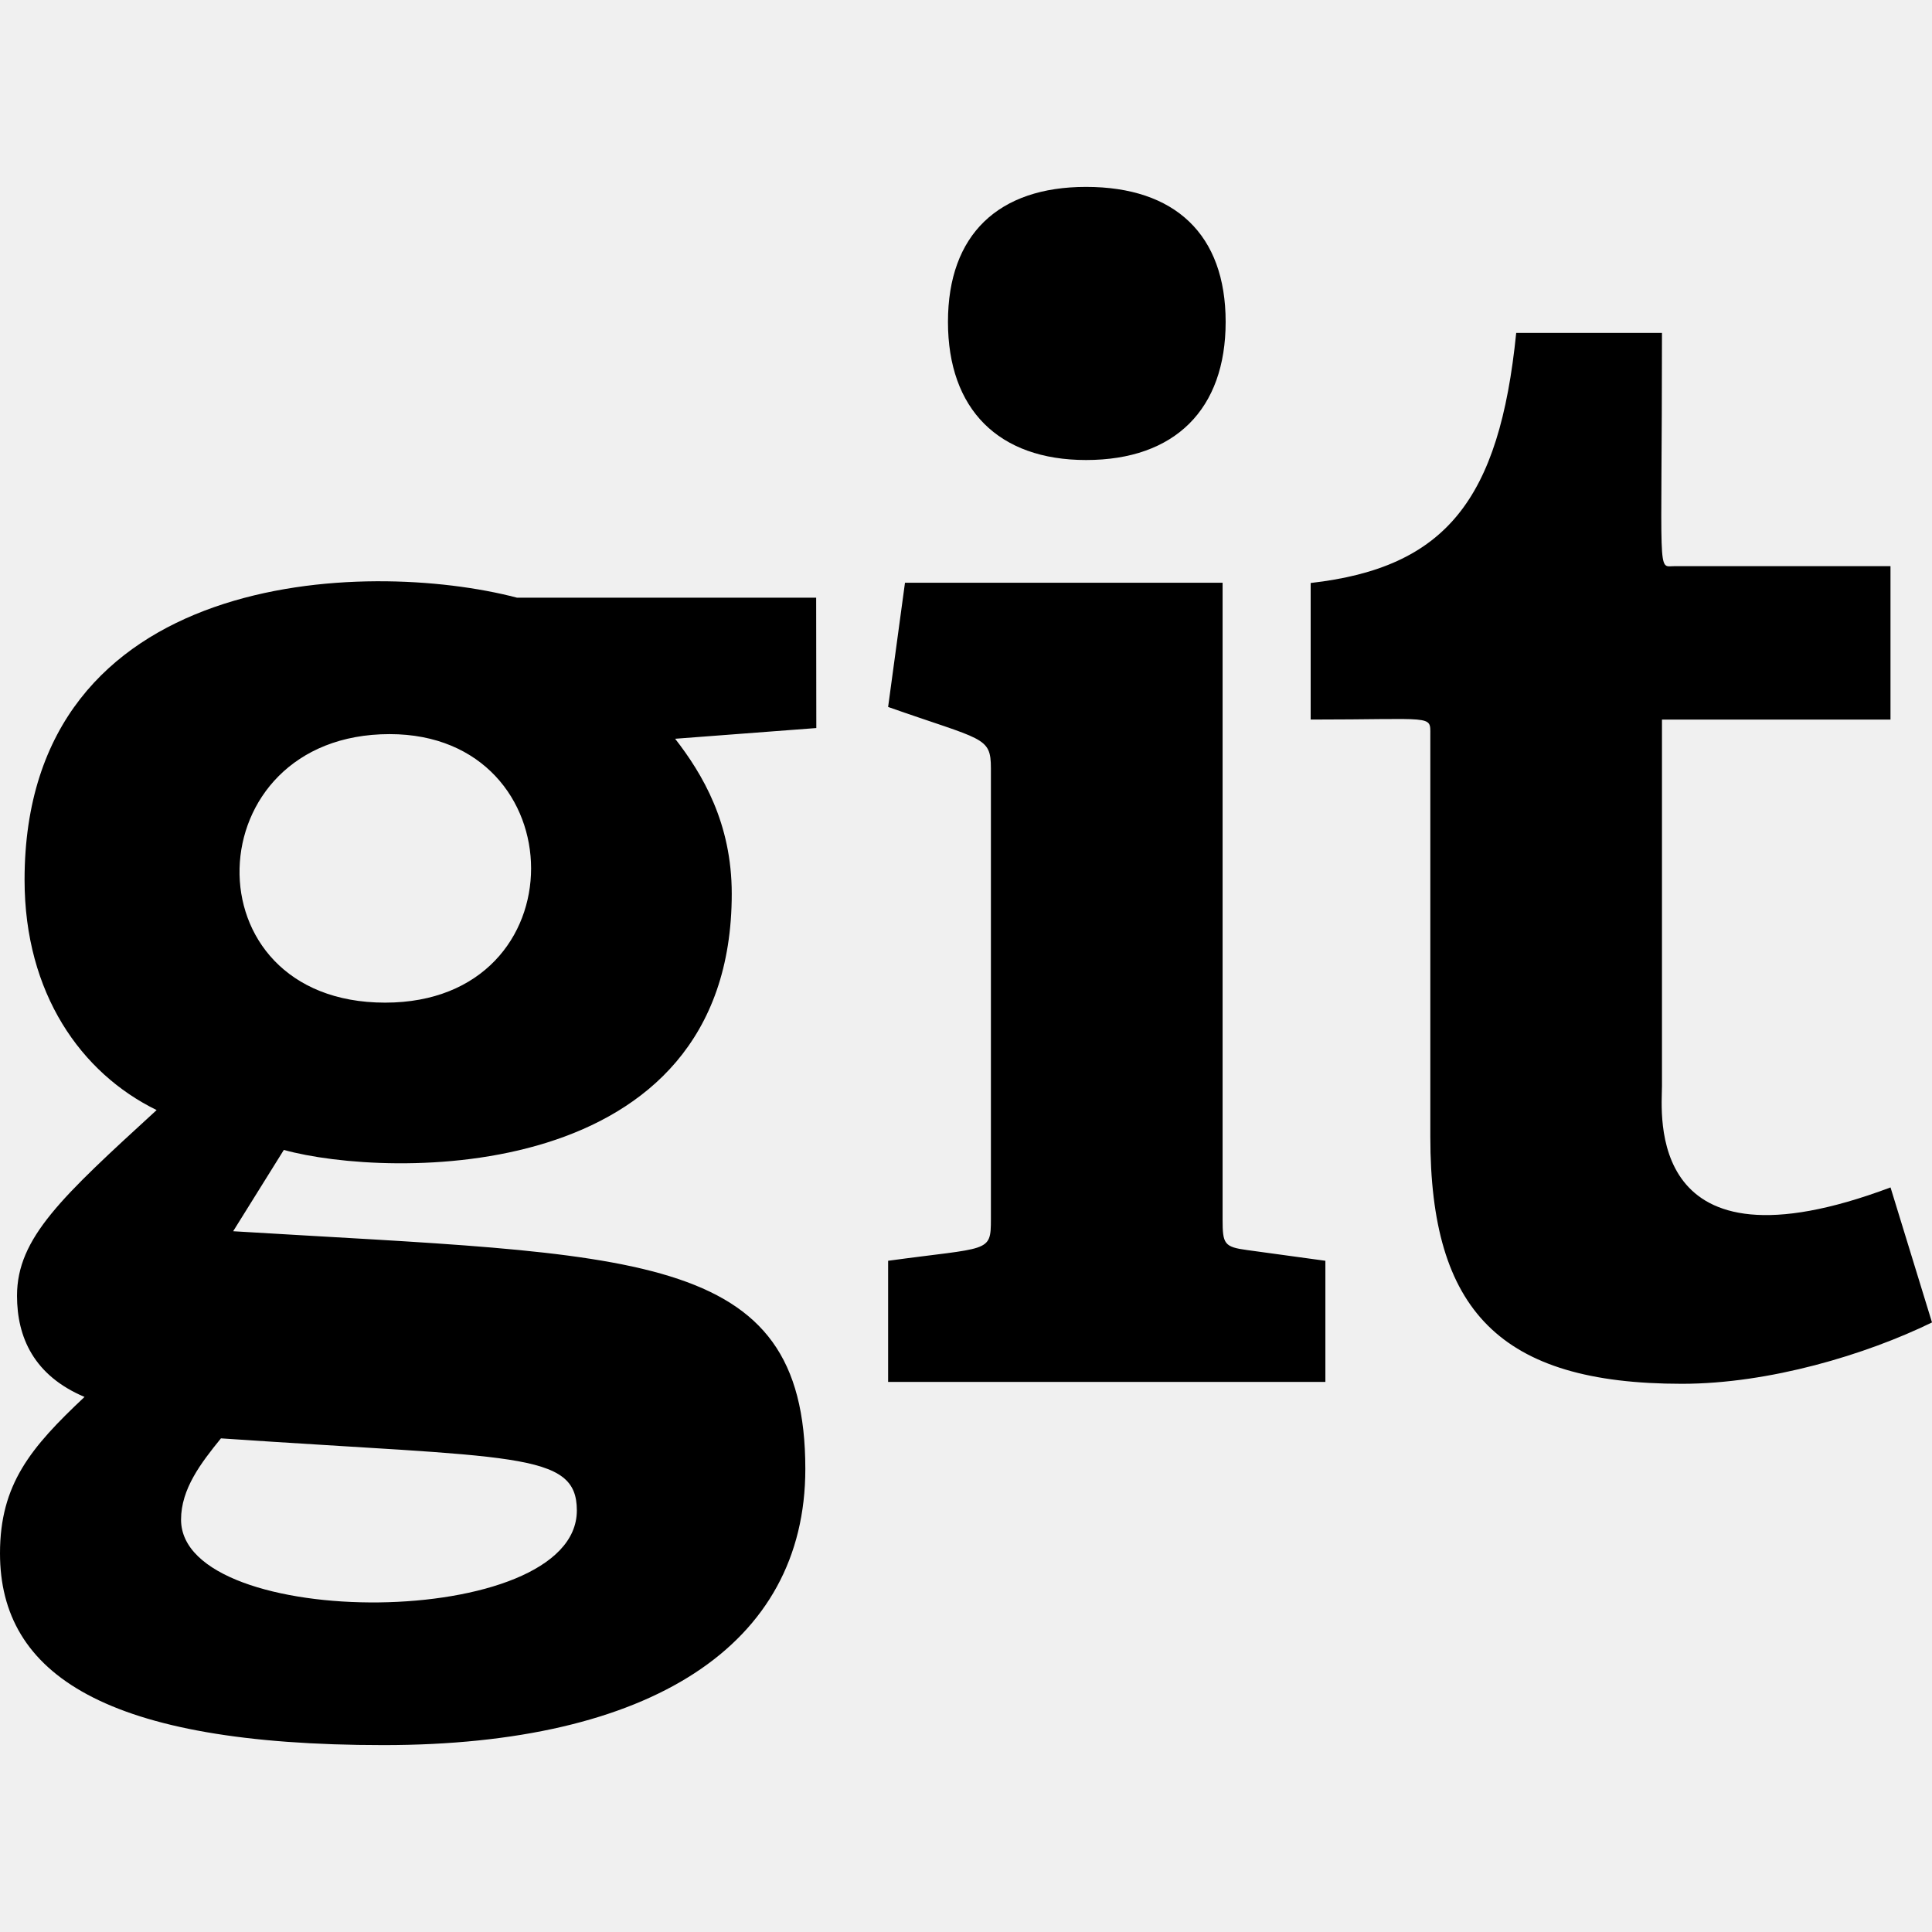
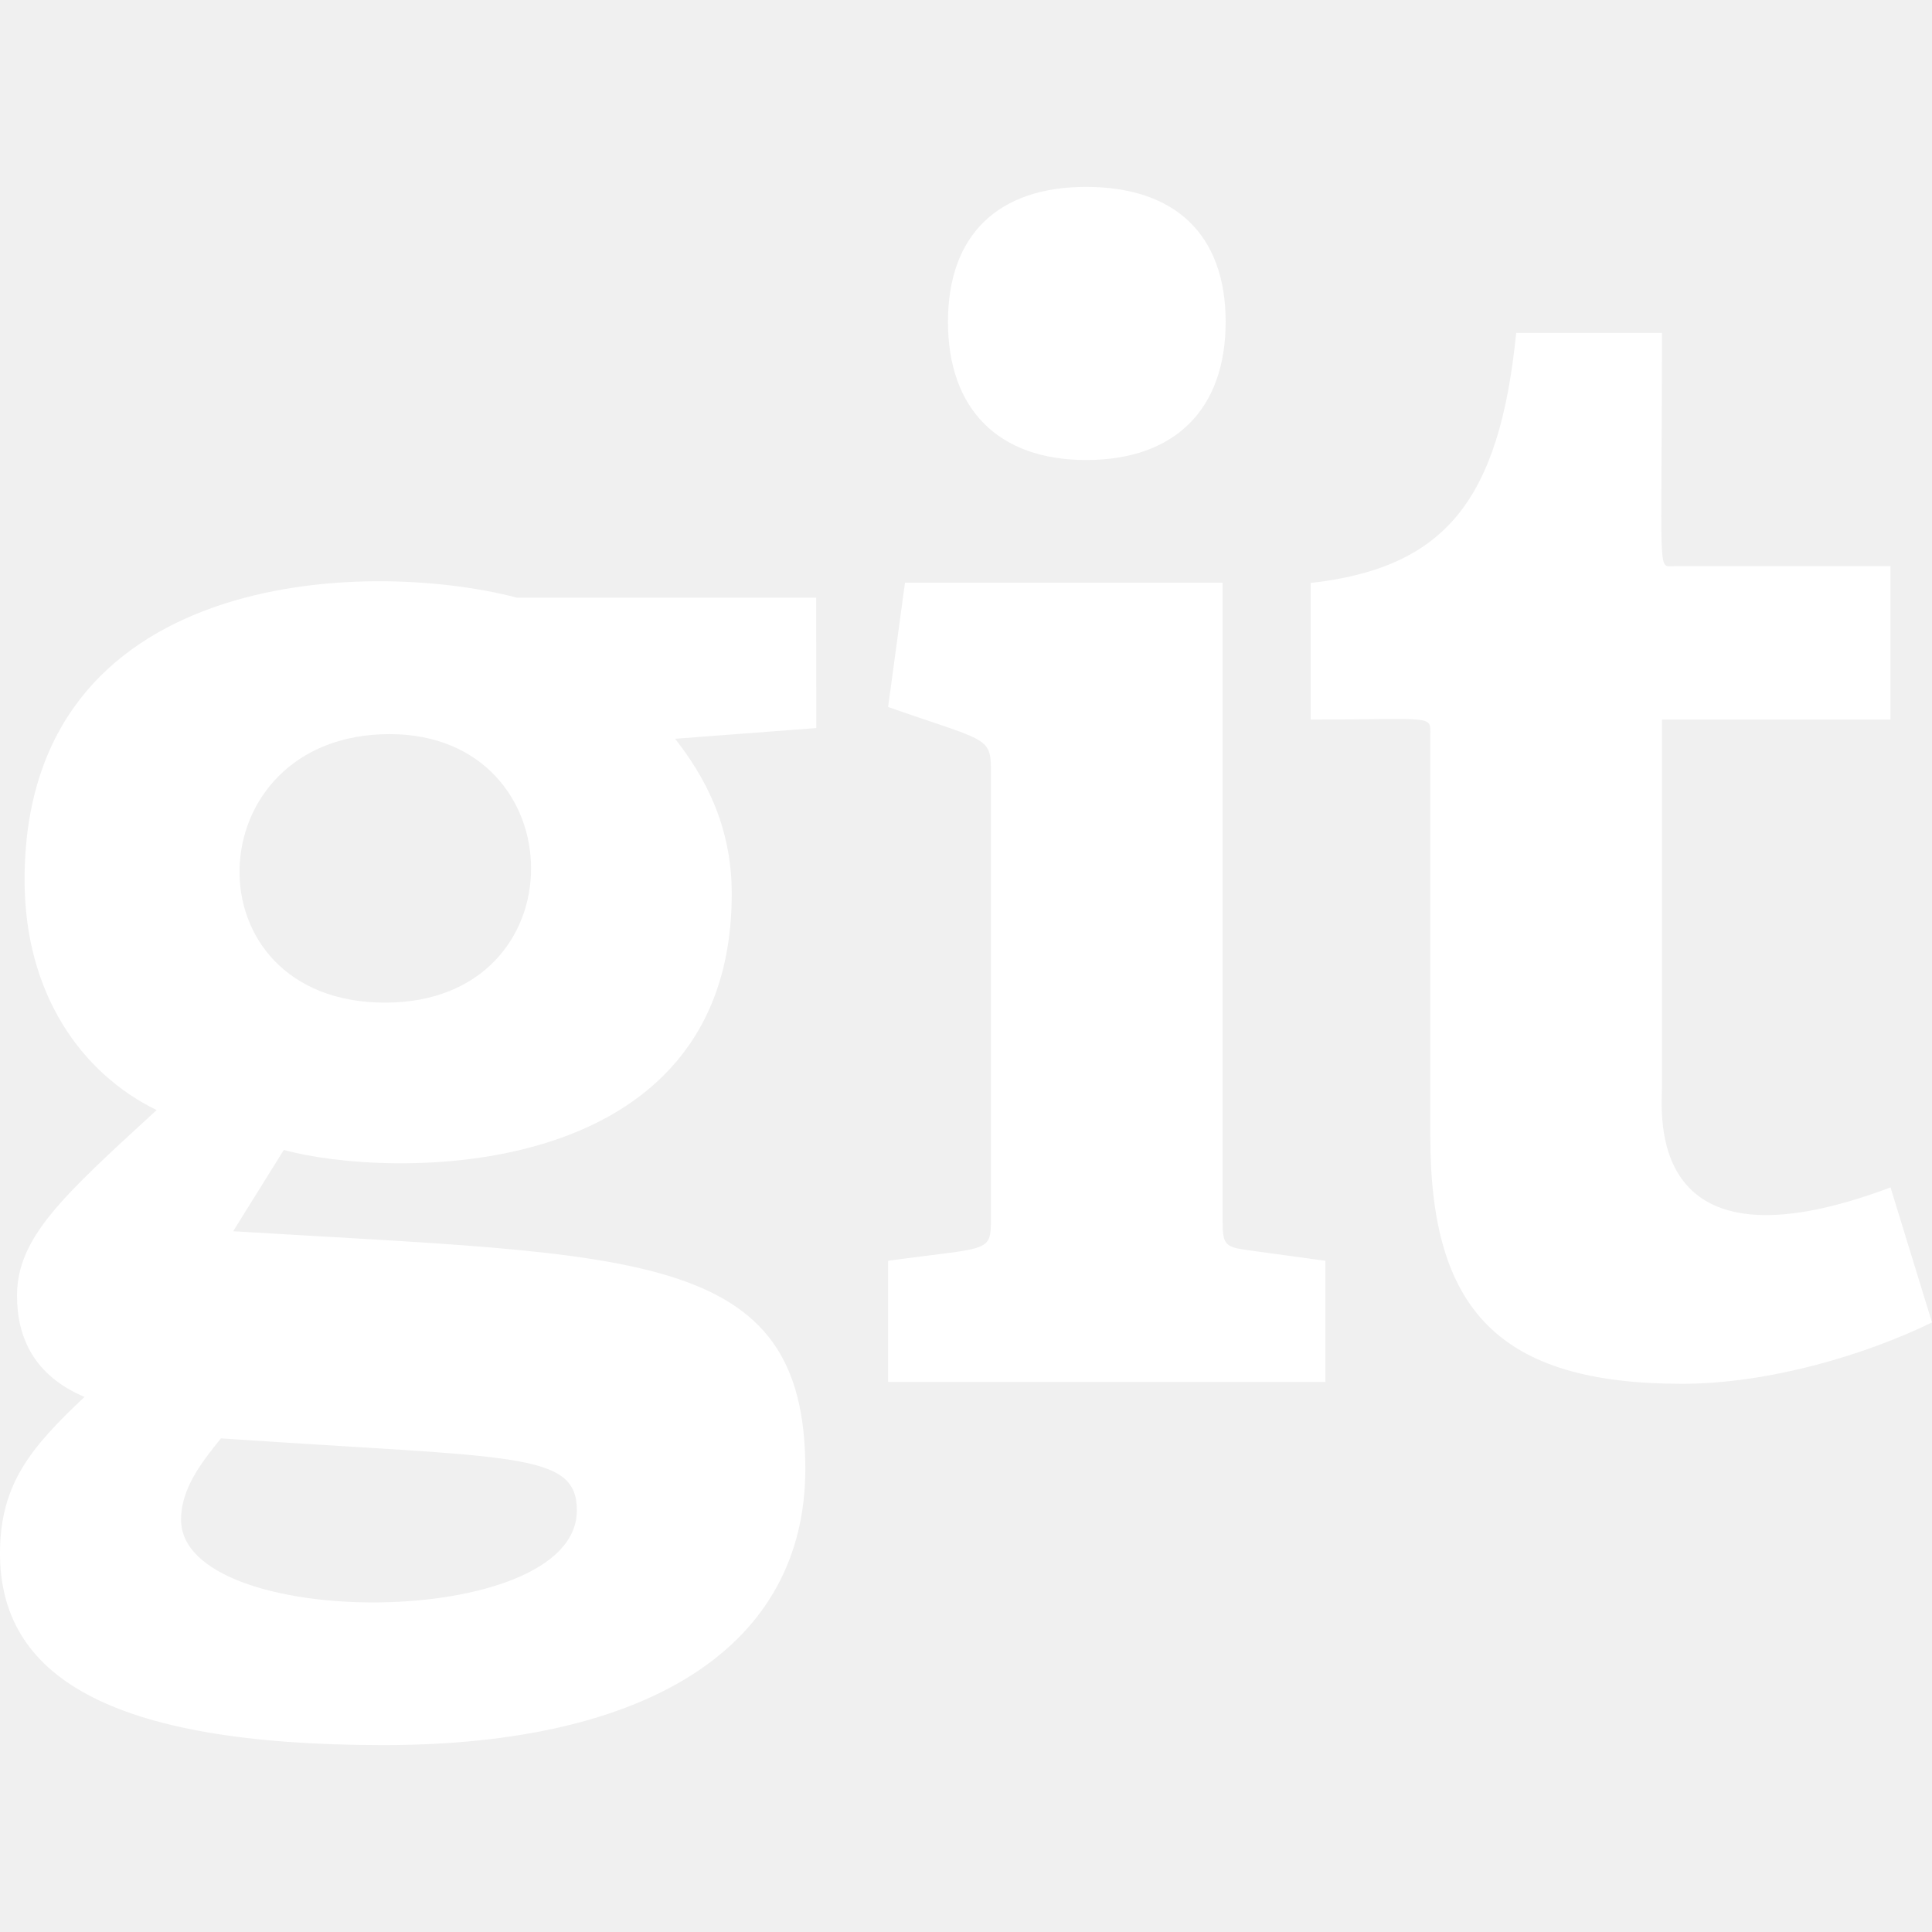
<svg xmlns="http://www.w3.org/2000/svg" aria-hidden="true" focusable="false" data-prefix="fab" data-icon="git" class="svg-inline--fa fa-git fa-w-16" role="img" viewBox="0 0 512 512">
-   <path fill="currentColor" d="M216.29 158.39H137C97 147.9 6.51 150.63 6.51 233.18c0 30.09 15 51.23 35 61-25.1 23-37 33.85-37 49.21 0 11 4.47 21.14 17.89 26.81C8.13 383.61 0 393.35 0 411.65c0 32.11 28.05 50.82 101.63 50.82 70.75 0 111.79-26.42 111.79-73.18 0-58.66-45.16-56.5-151.63-63l13.43-21.55c27.27 7.58 118.7 10 118.7-67.89 0-18.7-7.73-31.71-15-41.07l37.41-2.84zm-63.42 241.9c0 32.06-104.89 32.1-104.89 2.43 0-8.14 5.27-15 10.57-21.54 77.71 5.3 94.32 3.37 94.32 19.11zm-50.81-134.58c-52.8 0-50.46-71.16 1.2-71.16 49.54 0 50.82 71.16-1.2 71.16zm133.3 100.51v-32.1c26.75-3.66 27.24-2 27.24-11V203.61c0-8.5-2.05-7.38-27.24-16.26l4.47-32.92H324v168.71c0 6.51.4 7.32 6.51 8.14l20.73 2.84v32.1zm52.45-244.31c-23.17 0-36.59-13.43-36.59-36.61s13.42-35.77 36.59-35.77c23.58 0 37 12.62 37 35.77s-13.42 36.61-37 36.61zM512 350.46c-17.49 8.53-43.1 16.26-66.28 16.26-48.38 0-66.67-19.5-66.67-65.46V194.75c0-5.42 1.05-4.06-31.71-4.06V154.5c35.78-4.07 50-22 54.47-66.27h38.63c0 65.83-1.34 61.81 3.26 61.81H501v40.65h-60.56v97.15c0 6.92-4.92 51.41 60.57 26.84z" />
+   <path fill="#fff" d="M216.29 158.39H137C97 147.9 6.51 150.63 6.51 233.18c0 30.09 15 51.23 35 61-25.1 23-37 33.85-37 49.21 0 11 4.47 21.14 17.89 26.81C8.13 383.61 0 393.35 0 411.65c0 32.11 28.05 50.82 101.63 50.82 70.75 0 111.79-26.42 111.79-73.18 0-58.66-45.16-56.5-151.63-63l13.43-21.55c27.27 7.58 118.7 10 118.7-67.89 0-18.7-7.73-31.71-15-41.07l37.41-2.84zm-63.42 241.9c0 32.06-104.89 32.1-104.89 2.43 0-8.14 5.27-15 10.57-21.54 77.71 5.3 94.32 3.37 94.32 19.11zm-50.81-134.58c-52.8 0-50.46-71.16 1.2-71.16 49.54 0 50.82 71.16-1.2 71.16zm133.3 100.51v-32.1c26.75-3.66 27.24-2 27.24-11V203.61c0-8.5-2.05-7.38-27.24-16.26l4.47-32.92H324v168.71c0 6.51.4 7.32 6.51 8.14l20.73 2.84v32.1zm52.45-244.31c-23.17 0-36.59-13.43-36.59-36.61s13.42-35.77 36.59-35.77c23.58 0 37 12.62 37 35.77s-13.42 36.61-37 36.61zM512 350.46c-17.49 8.53-43.1 16.26-66.28 16.26-48.38 0-66.67-19.5-66.67-65.46V194.75c0-5.42 1.05-4.06-31.71-4.06V154.5c35.78-4.07 50-22 54.47-66.27h38.63c0 65.83-1.34 61.81 3.26 61.81H501v40.65h-60.56v97.15c0 6.92-4.92 51.41 60.57 26.84z" />
</svg>
